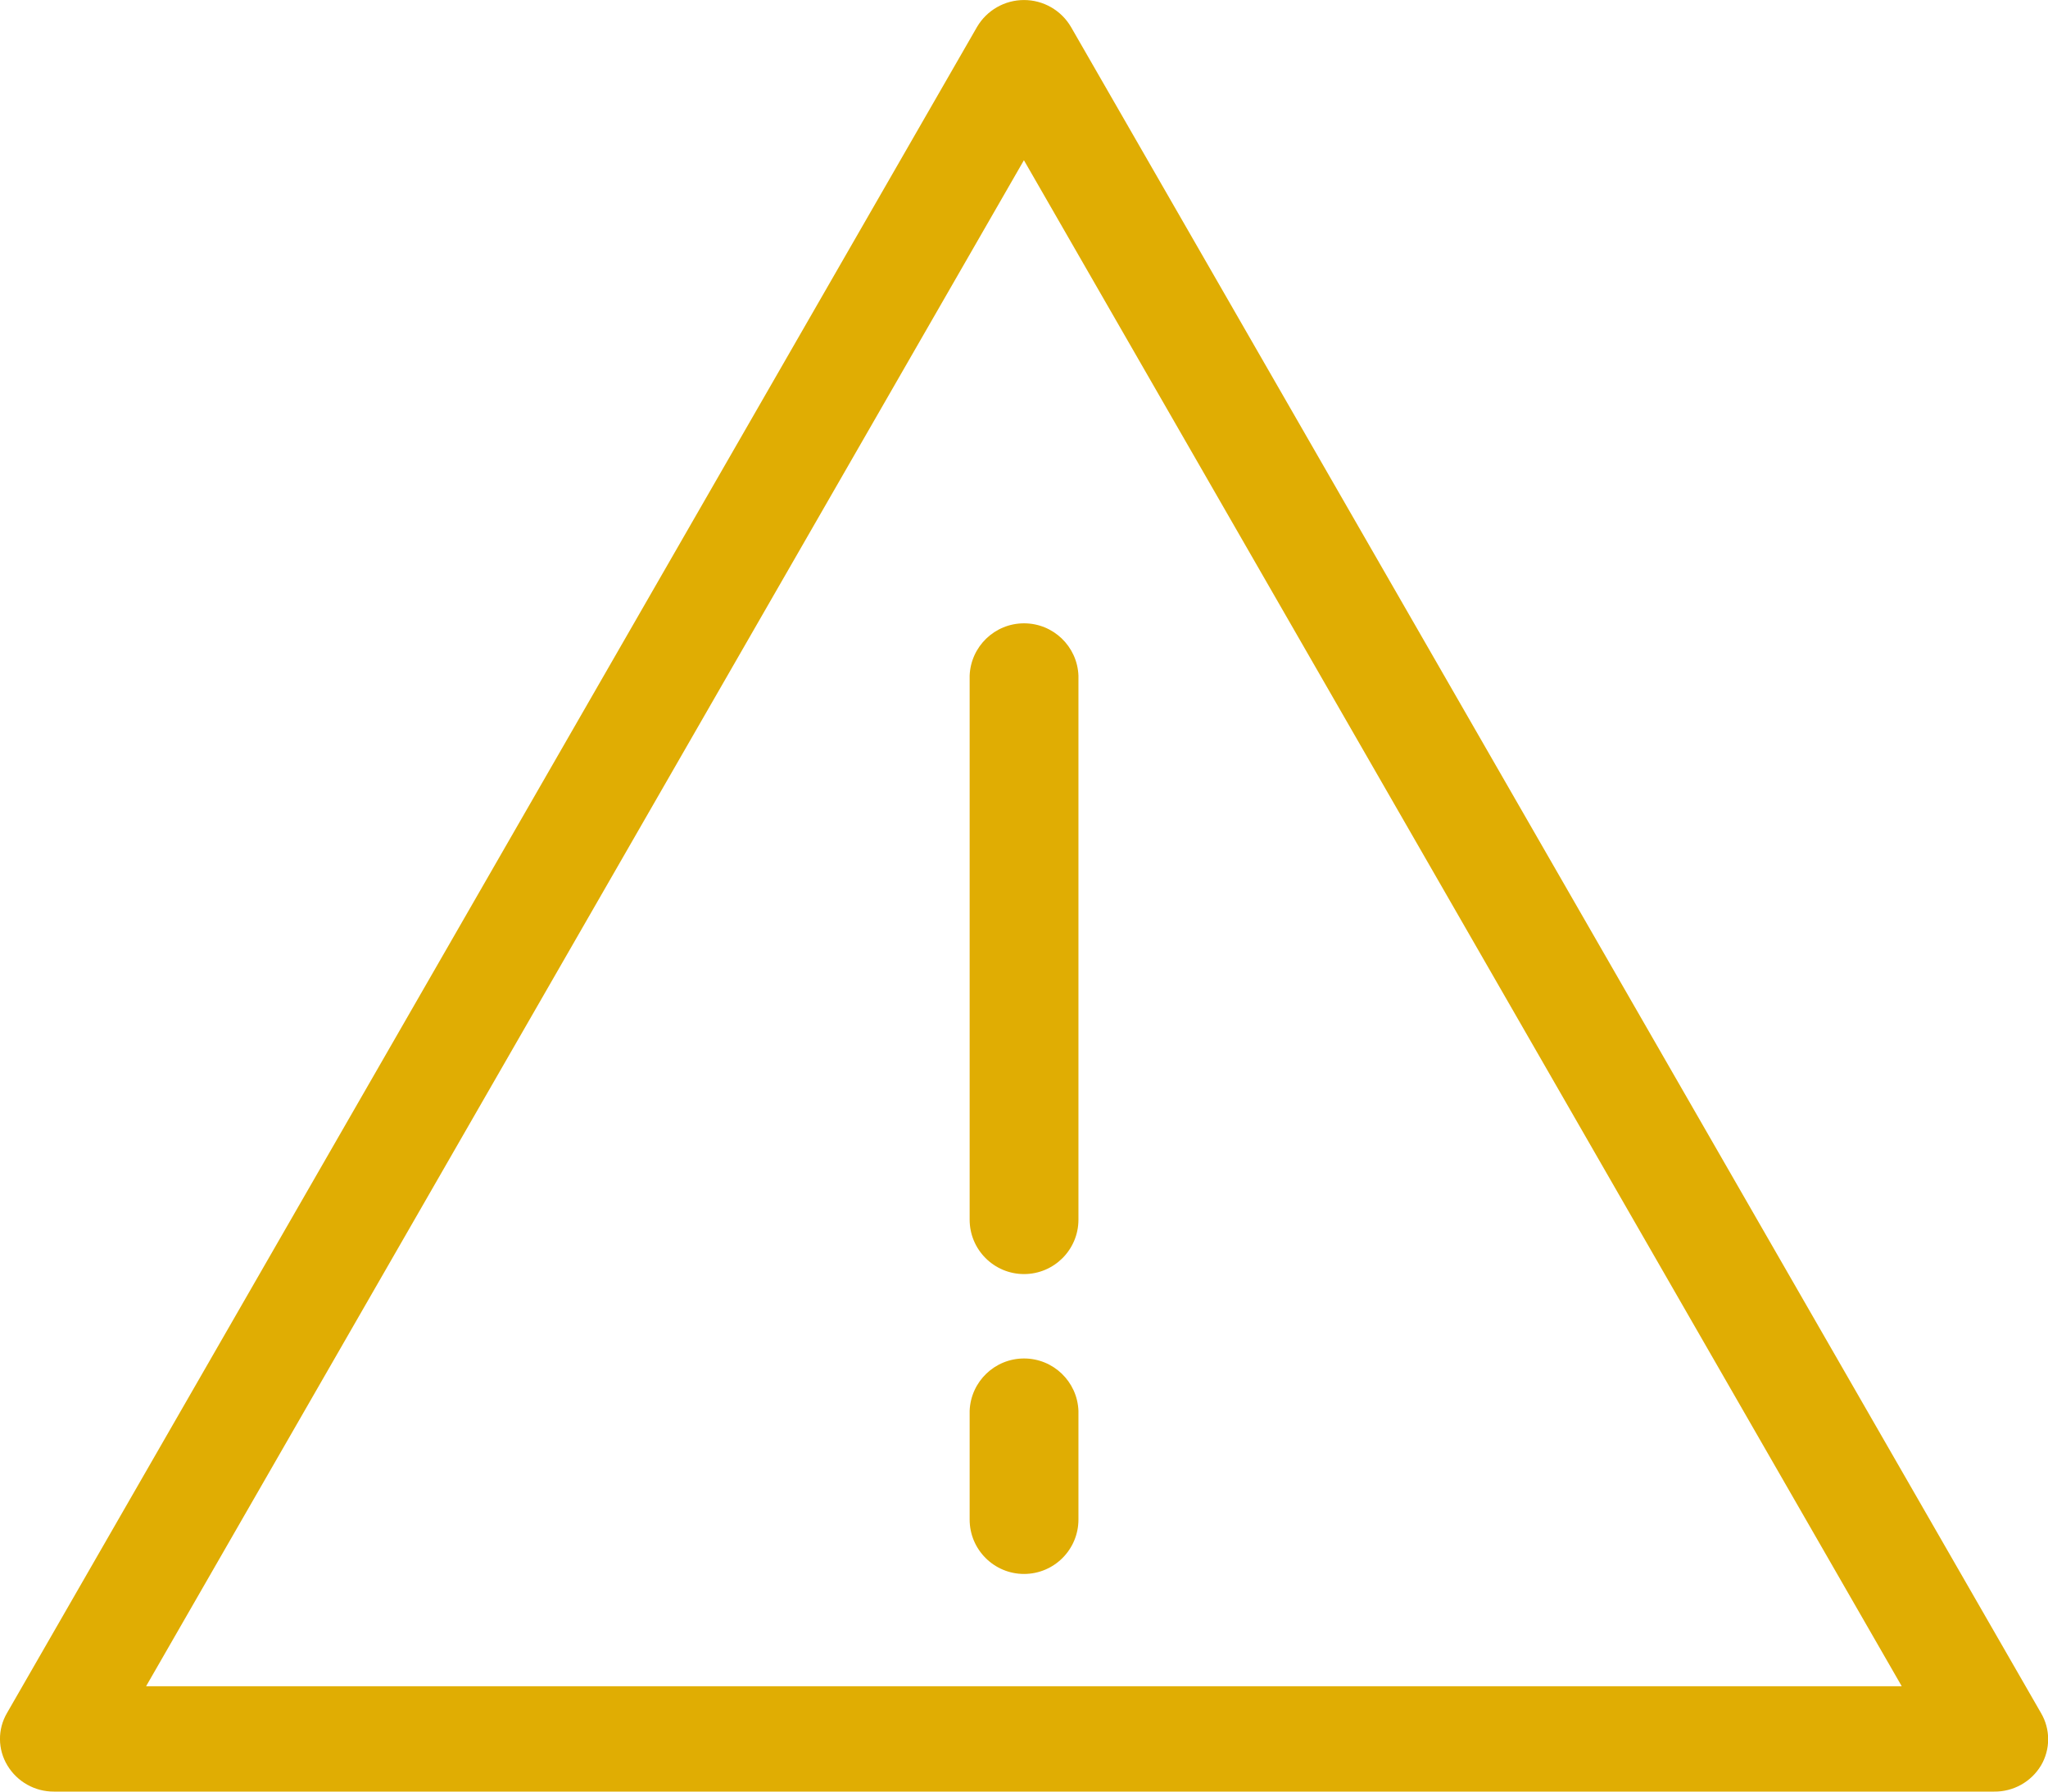
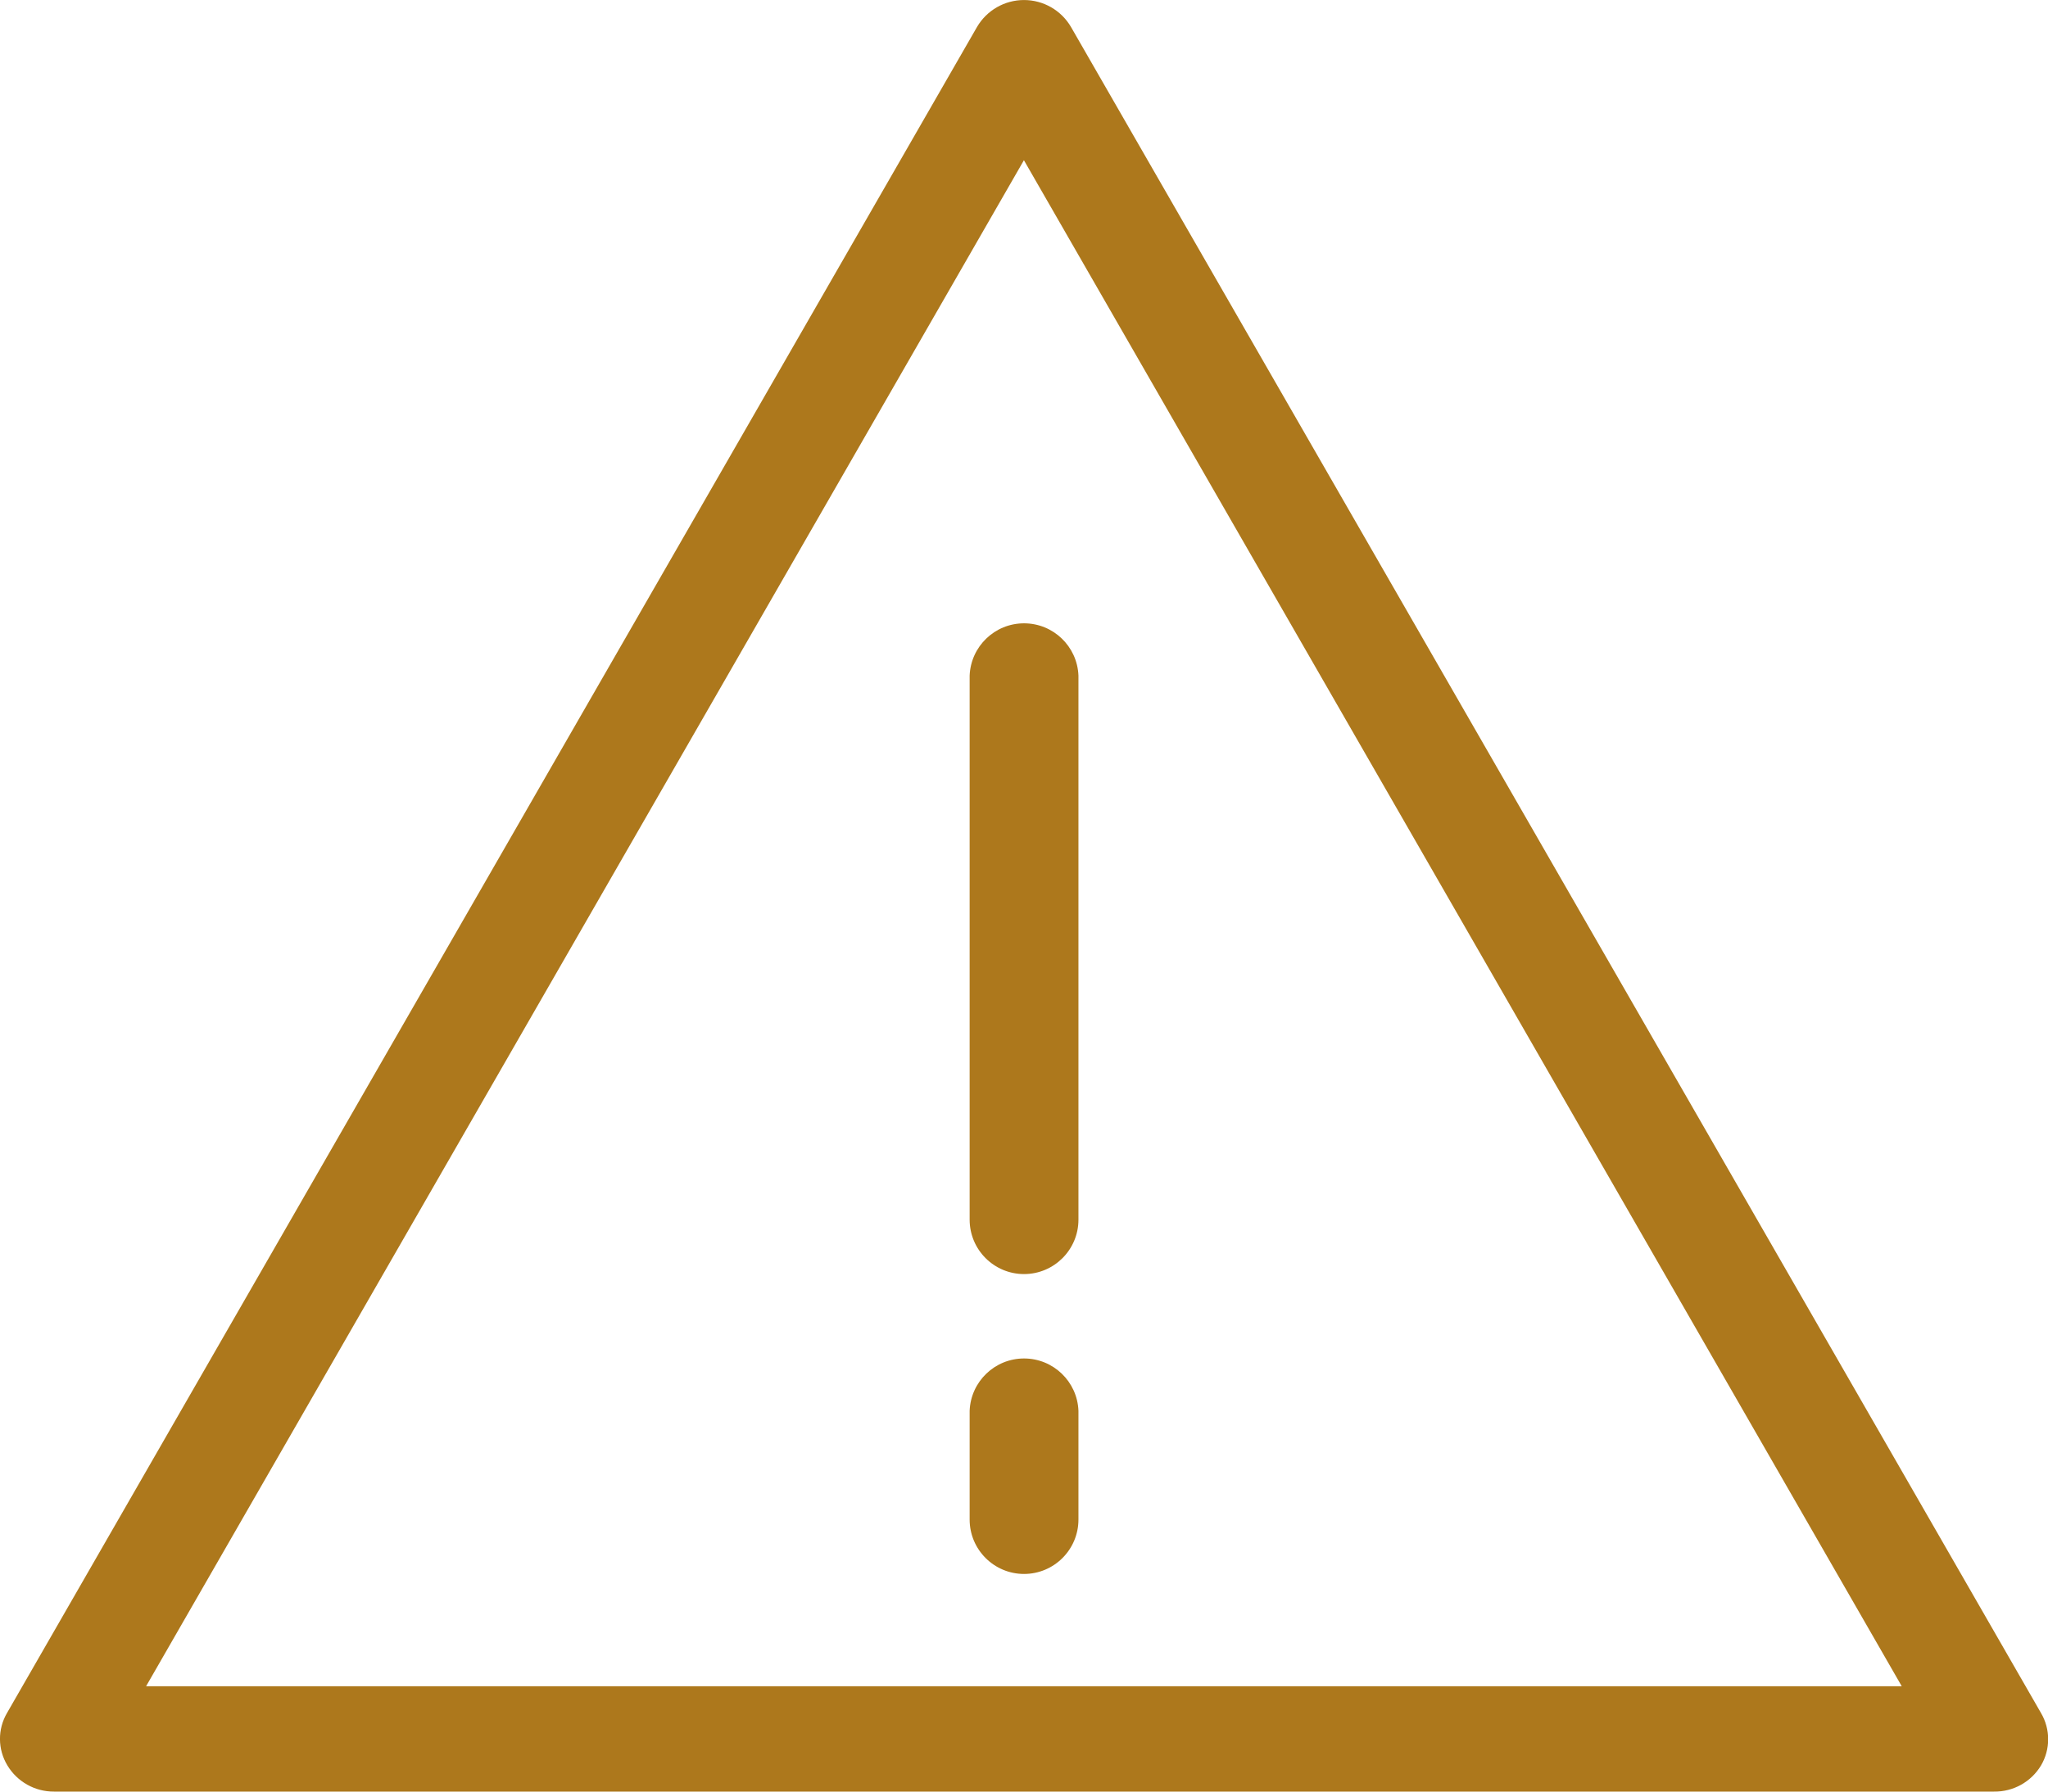
<svg xmlns="http://www.w3.org/2000/svg" width="24" height="21" viewBox="0 0 24 21">
  <defs>
-     <style>.a{fill:#e0ad03;}</style>
+     <style>.a{fill:#AD781C;}</style>
  </defs>
  <g transform="translate(-540.001 -2507)">
    <path class="a" d="M563.369,2528H540.634a.633.633,0,0,1-.546-.306.6.6,0,0,1-.005-.615l11.368-19.764a.638.638,0,0,1,1.1,0l11.368,19.764a.606.606,0,0,1,0,.615A.632.632,0,0,1,563.369,2528Zm-21.656-1.235h20.574L552,2508.878Z" />
    <path class="a" d="M549.64,2520.654a.638.638,0,0,1-.638-.638v-6.377a.638.638,0,0,1,1.275,0v6.377A.638.638,0,0,1,549.64,2520.654Z" transform="translate(2.362 1.28)" />
    <path class="a" d="M549.64,2522.552a.638.638,0,0,1-.638-.637v-1.276a.638.638,0,0,1,1.275,0v1.276A.638.638,0,0,1,549.64,2522.552Z" transform="translate(2.362 2.897)" />
  </g>
</svg>
